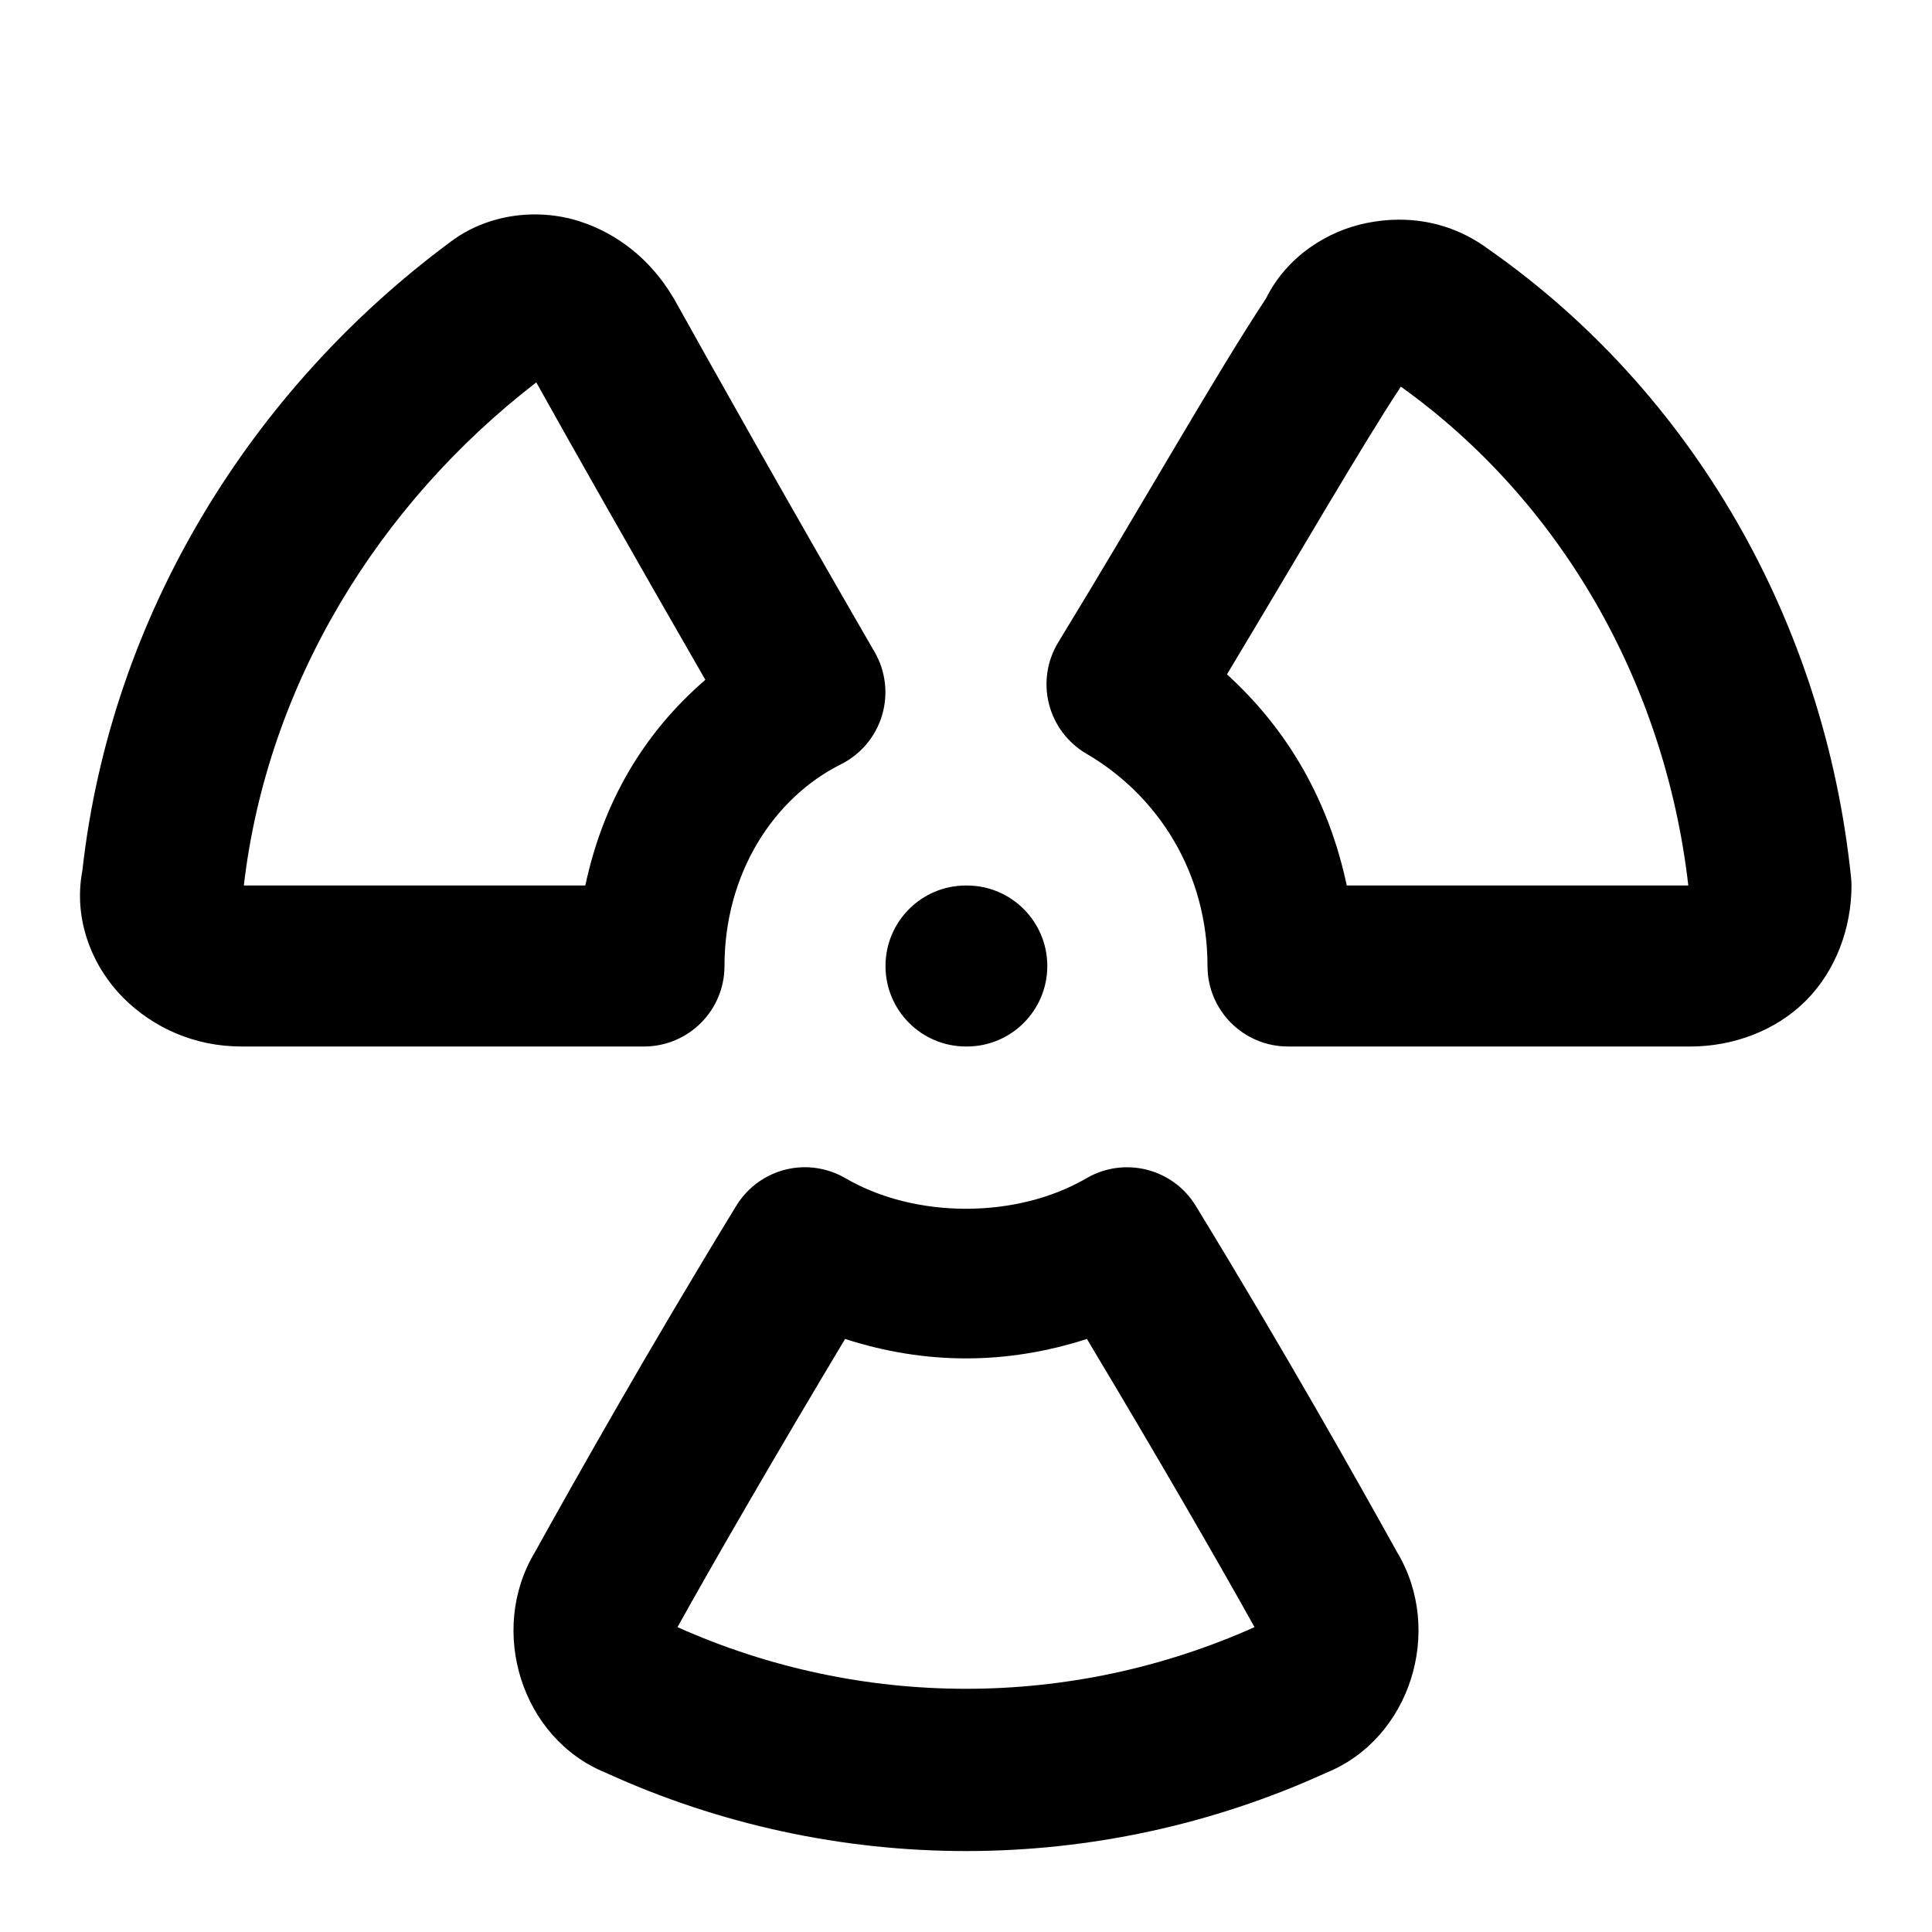
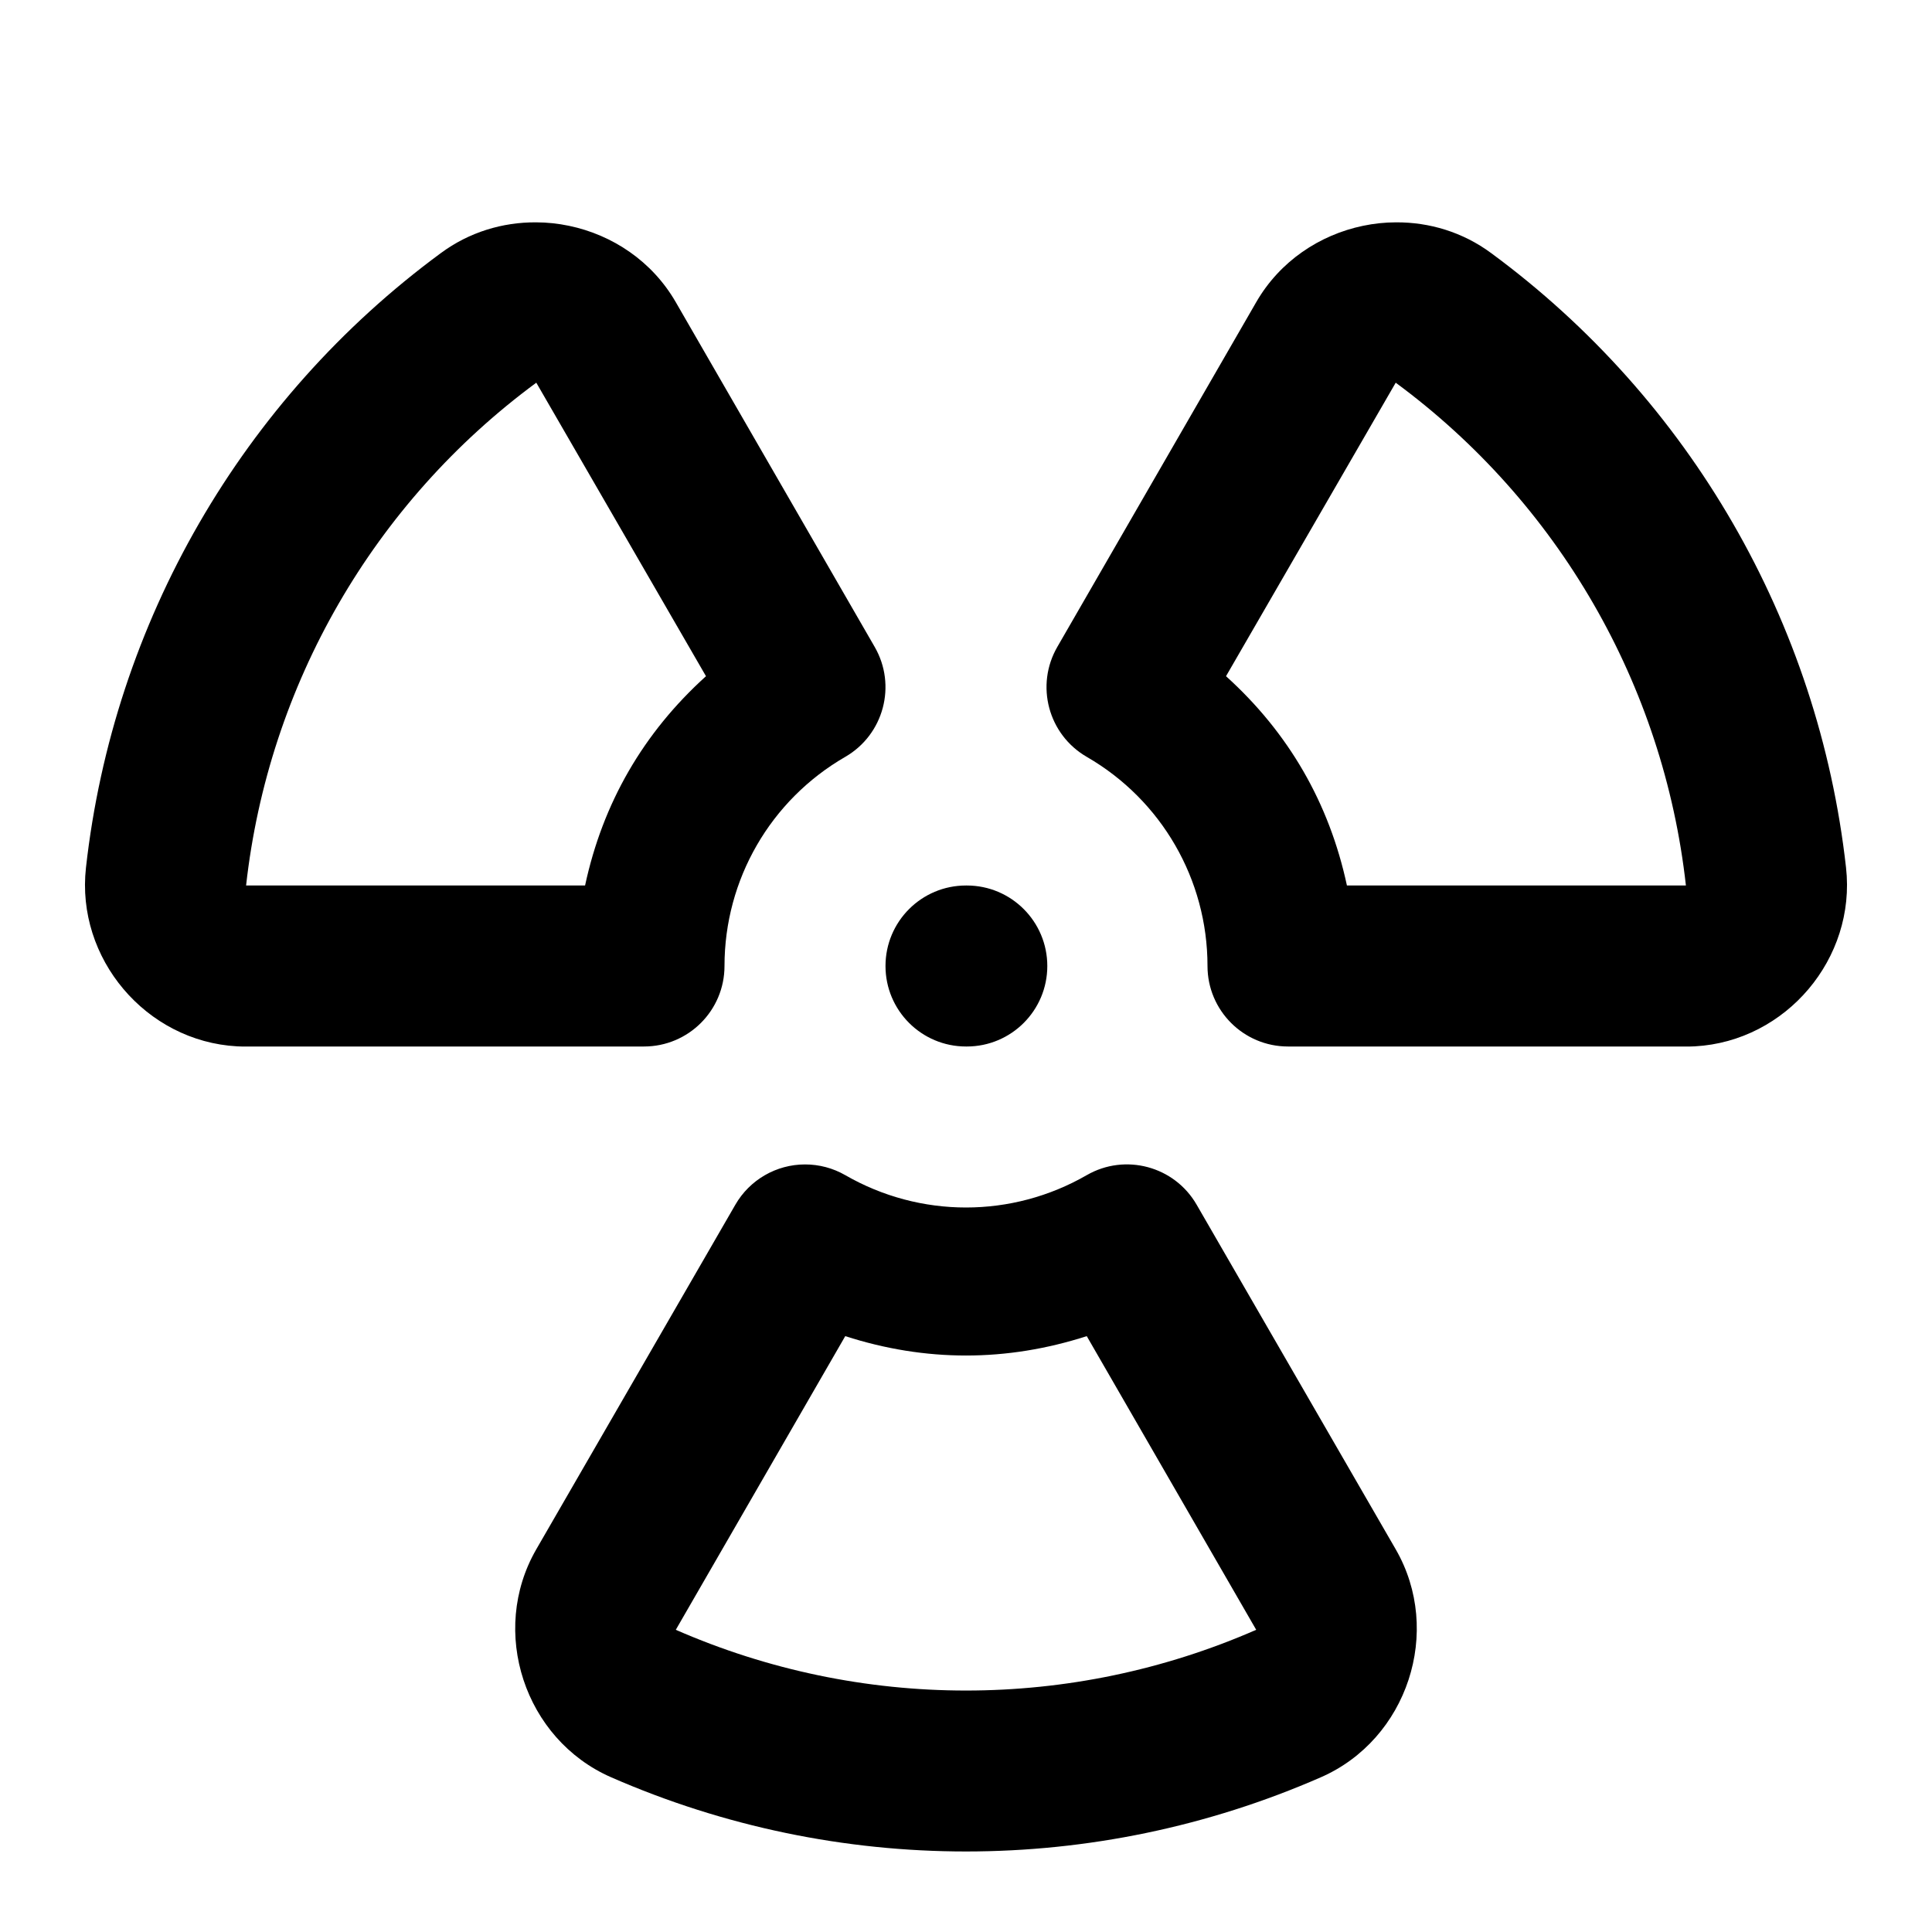
<svg xmlns="http://www.w3.org/2000/svg" width="24" height="24" viewBox="0 0 24 24" fill="currentColor" tags="radioactive,nuclear,fallout,waste,atomic,physics,particle,element,molecule" categories="science">
-   <path d="M 6.598 2.664 C 6.254 2.673 5.9 2.777 5.602 3 C 3.112 4.842 1.376 7.651 1.023 10.816 C 0.905 11.438 1.158 12.021 1.531 12.395 C 1.907 12.771 2.422 13 3 13 L 8 13 A 1 1 0 0 0 9 12 C 9 10.856 9.605 9.915 10.447 9.494 A 1 1 0 0 0 10.865 8.1 C 9.769 6.206 8.872 4.609 8.375 3.715 A 1 1 0 0 0 8.357 3.686 C 8.086 3.234 7.68 2.901 7.189 2.746 C 7.006 2.688 6.804 2.659 6.598 2.664 z M 17.365 2.729 C 17.236 2.73 17.107 2.744 16.979 2.77 C 16.5 2.865 15.989 3.178 15.727 3.707 C 15.083 4.683 14.212 6.234 13.146 7.979 A 1 1 0 0 0 13.496 9.363 C 14.398 9.889 15 10.856 15 12 A 1 1 0 0 0 16 13 L 21 13 C 21.522 13 22.055 12.809 22.432 12.432 C 22.809 12.055 23 11.522 23 11 A 1 1 0 0 0 22.994 10.896 C 22.666 7.728 21.029 4.873 18.494 3.098 C 18.145 2.838 17.754 2.725 17.365 2.729 z M 6.662 4.75 C 7.093 5.525 7.892 6.933 8.762 8.445 C 7.993 9.109 7.492 9.963 7.271 11 L 3.029 11 C 3.319 8.512 4.691 6.27 6.662 4.75 z M 17.402 4.803 C 19.373 6.214 20.68 8.463 20.973 11 L 16.73 11 C 16.507 9.951 16.006 9.074 15.242 8.377 C 16.12 6.916 16.933 5.512 17.402 4.803 z M 12 11 A 1 1 0 0 0 11 12 A 1 1 0 0 0 12 13 L 12.01 13 A 1 1 0 0 0 13.01 12 A 1 1 0 0 0 12.01 11 L 12 11 z M 9.965 14.5 A 1 1 0 0 0 9.146 14.979 C 8.043 16.784 7.148 18.376 6.643 19.285 C 6.062 20.253 6.476 21.595 7.523 22.021 C 10.366 23.319 13.634 23.319 16.477 22.021 C 17.524 21.595 17.938 20.253 17.357 19.285 C 16.852 18.376 15.957 16.784 14.854 14.979 A 1 1 0 0 0 13.496 14.637 C 12.63 15.142 11.37 15.142 10.504 14.637 A 1 1 0 0 0 9.965 14.5 z M 10.498 16.633 C 11.496 16.955 12.504 16.955 13.502 16.633 C 14.366 18.074 15.156 19.442 15.584 20.213 C 13.302 21.234 10.698 21.234 8.416 20.213 C 8.844 19.442 9.634 18.074 10.498 16.633 z " />
+   <path d="M 6.658 2.762 C 6.245 2.76 5.83 2.882 5.475 3.145 C 3.006 4.963 1.409 7.73 1.068 10.777 C 0.941 11.905 1.812 12.935 2.945 12.998 A 1 1 0 0 0 3 13 L 8 13 A 1 1 0 0 0 9 12 C 9 10.927 9.57 9.939 10.5 9.402 A 1 1 0 0 0 10.865 8.035 L 8.395 3.754 C 8.101 3.244 7.606 2.917 7.068 2.805 C 6.934 2.777 6.796 2.762 6.658 2.762 z M 17.342 2.762 C 17.204 2.762 17.066 2.777 16.932 2.805 C 16.394 2.917 15.899 3.244 15.605 3.754 L 13.135 8.035 A 1 1 0 0 0 13.5 9.402 C 14.43 9.939 15 10.927 15 12 A 1 1 0 0 0 16 13 L 21 13 A 1 1 0 0 0 21.055 12.998 C 22.188 12.935 23.059 11.905 22.932 10.777 C 22.591 7.73 20.994 4.963 18.525 3.145 C 18.17 2.882 17.755 2.76 17.342 2.762 z M 6.662 4.754 L 8.77 8.4 C 7.992 9.103 7.488 9.975 7.268 11 L 3.057 11 C 3.335 8.506 4.642 6.243 6.662 4.754 z M 17.338 4.754 C 19.358 6.243 20.665 8.506 20.943 11 L 16.732 11 C 16.512 9.975 16.008 9.103 15.23 8.4 L 17.338 4.754 z M 12 11 A 1 1 0 0 0 11 12 A 1 1 0 0 0 12 13 L 12.01 13 A 1 1 0 0 0 13.01 12 A 1 1 0 0 0 12.01 11 L 12 11 z M 10 14.465 A 1 1 0 0 0 9.135 14.965 L 6.662 19.246 C 6.074 20.264 6.515 21.607 7.592 22.078 C 10.401 23.307 13.599 23.307 16.408 22.078 C 17.485 21.607 17.926 20.264 17.338 19.246 L 14.865 14.965 A 1 1 0 0 0 13.5 14.598 C 12.57 15.134 11.43 15.134 10.5 14.598 A 1 1 0 0 0 10 14.465 z M 10.5 16.598 C 11.497 16.919 12.503 16.919 13.5 16.598 L 15.605 20.246 C 13.306 21.252 10.694 21.252 8.395 20.246 L 10.5 16.598 z " />
</svg>
